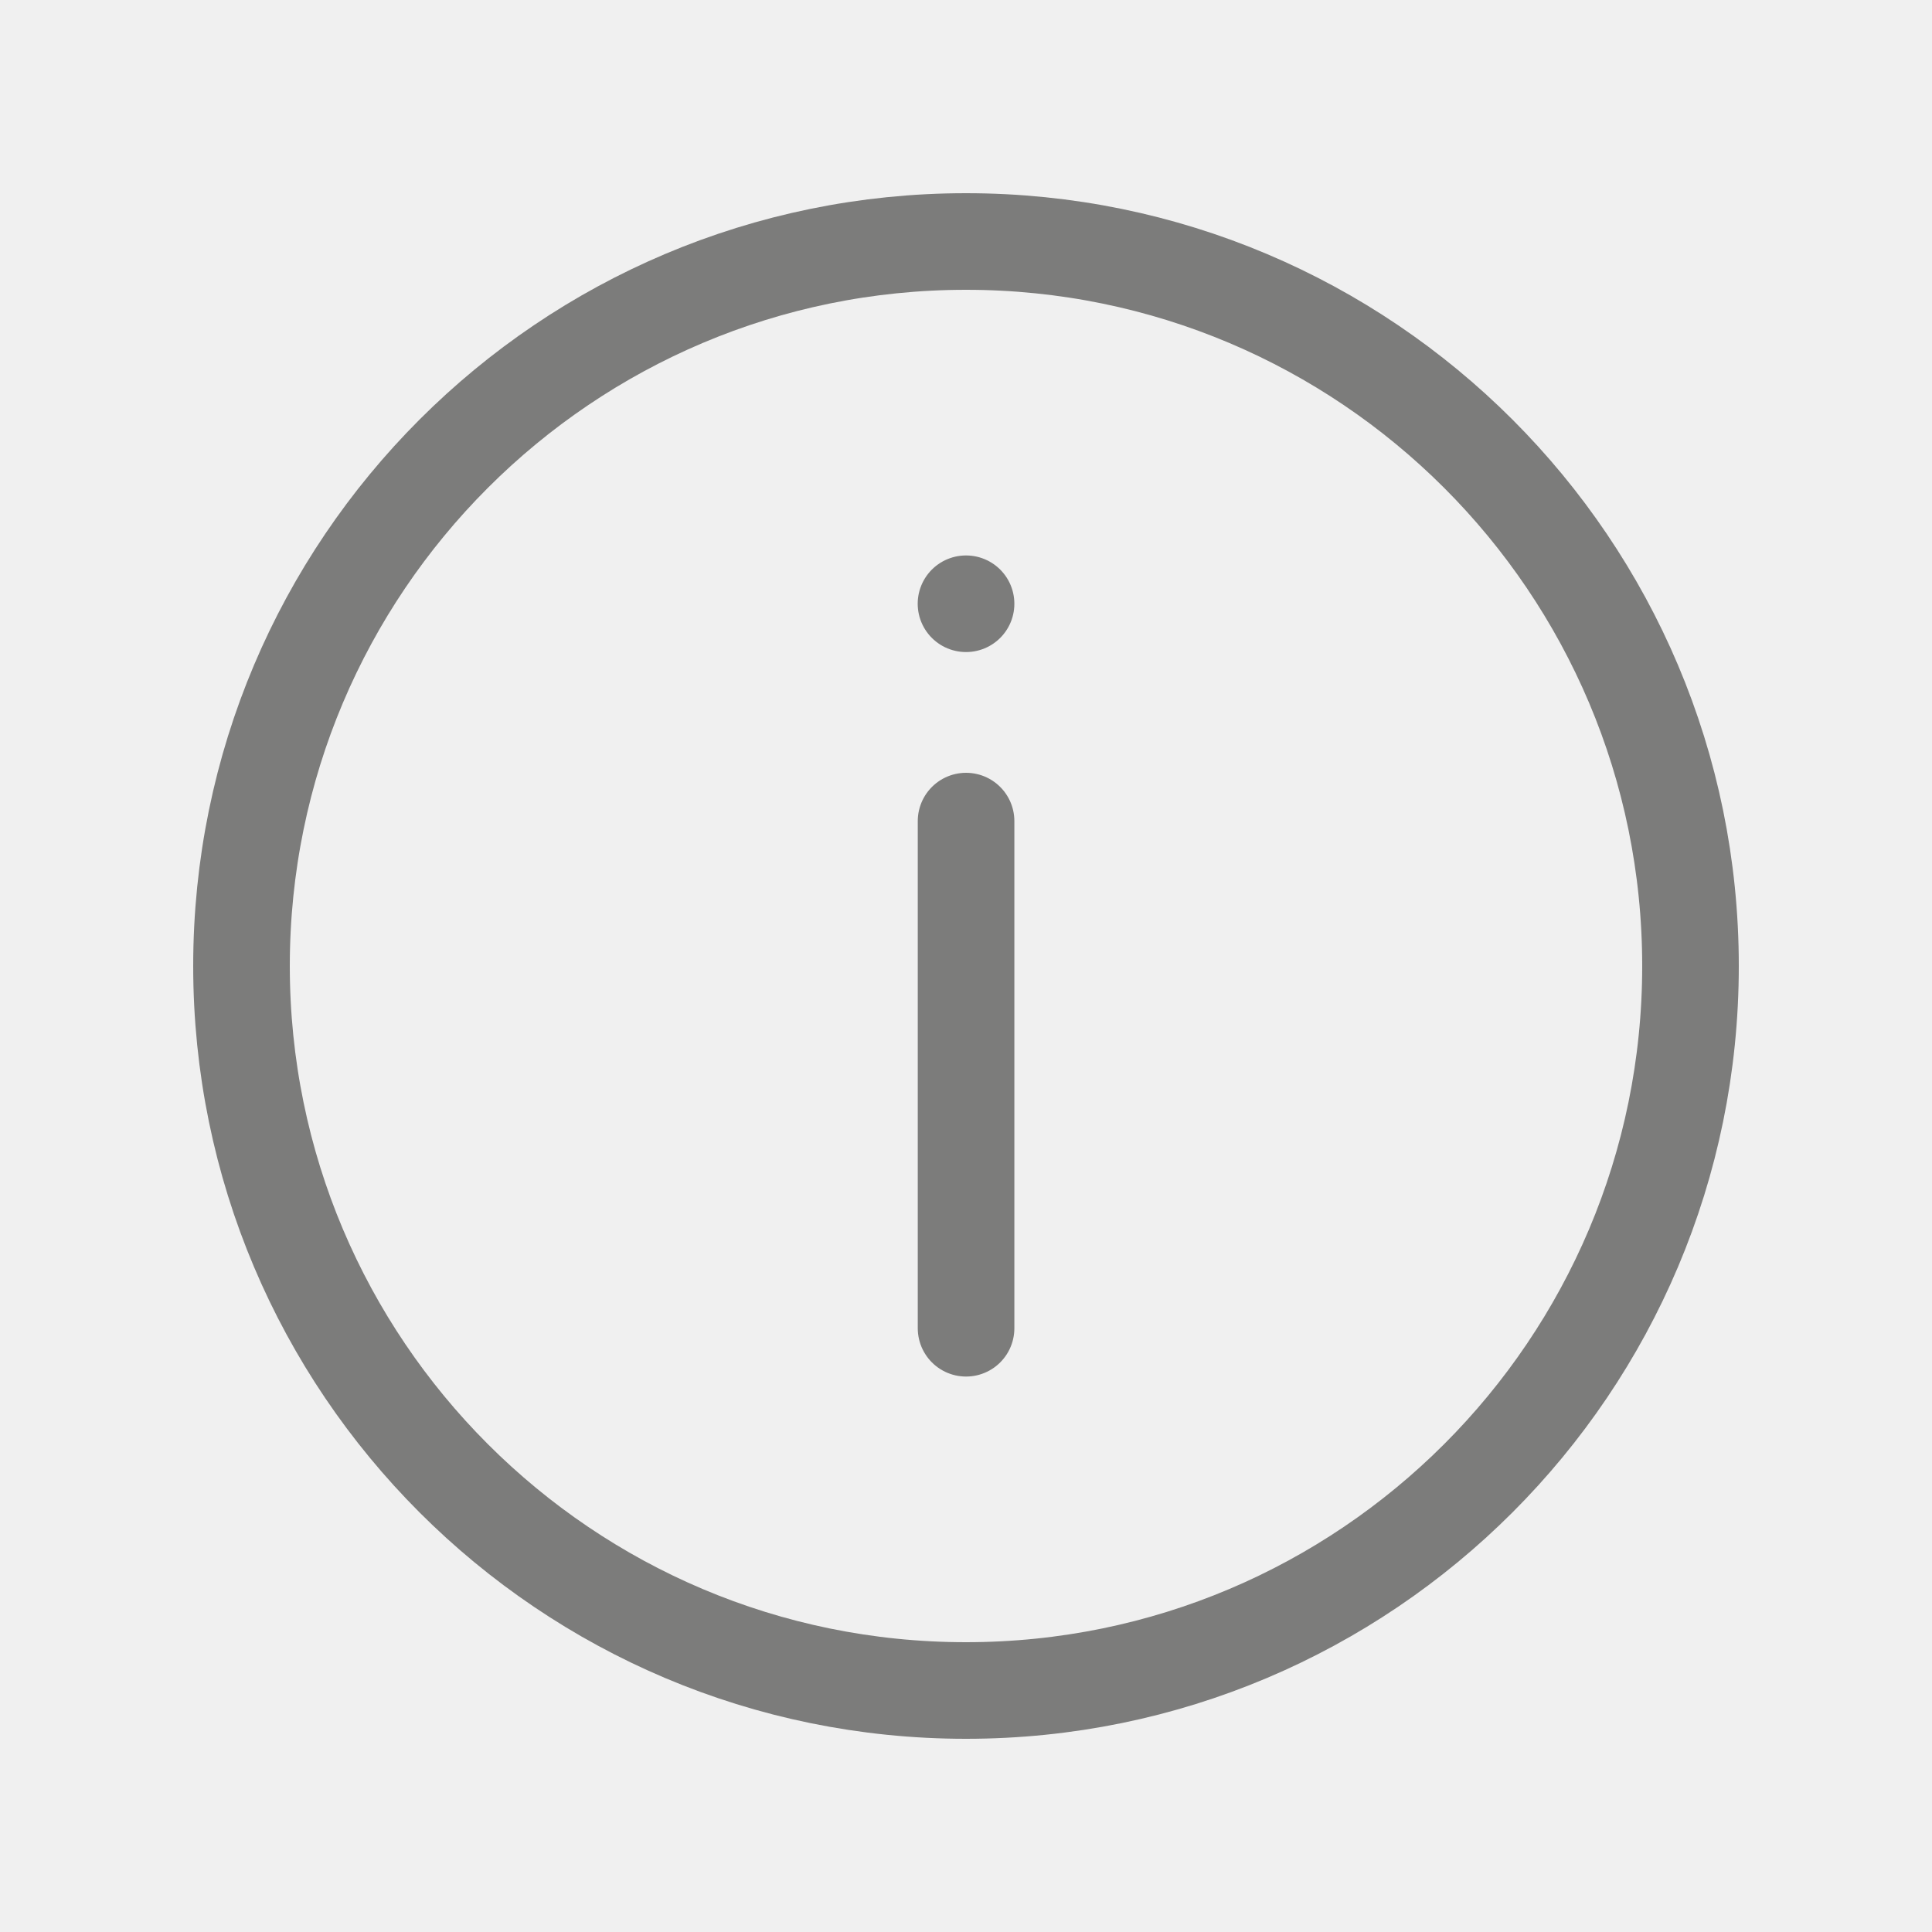
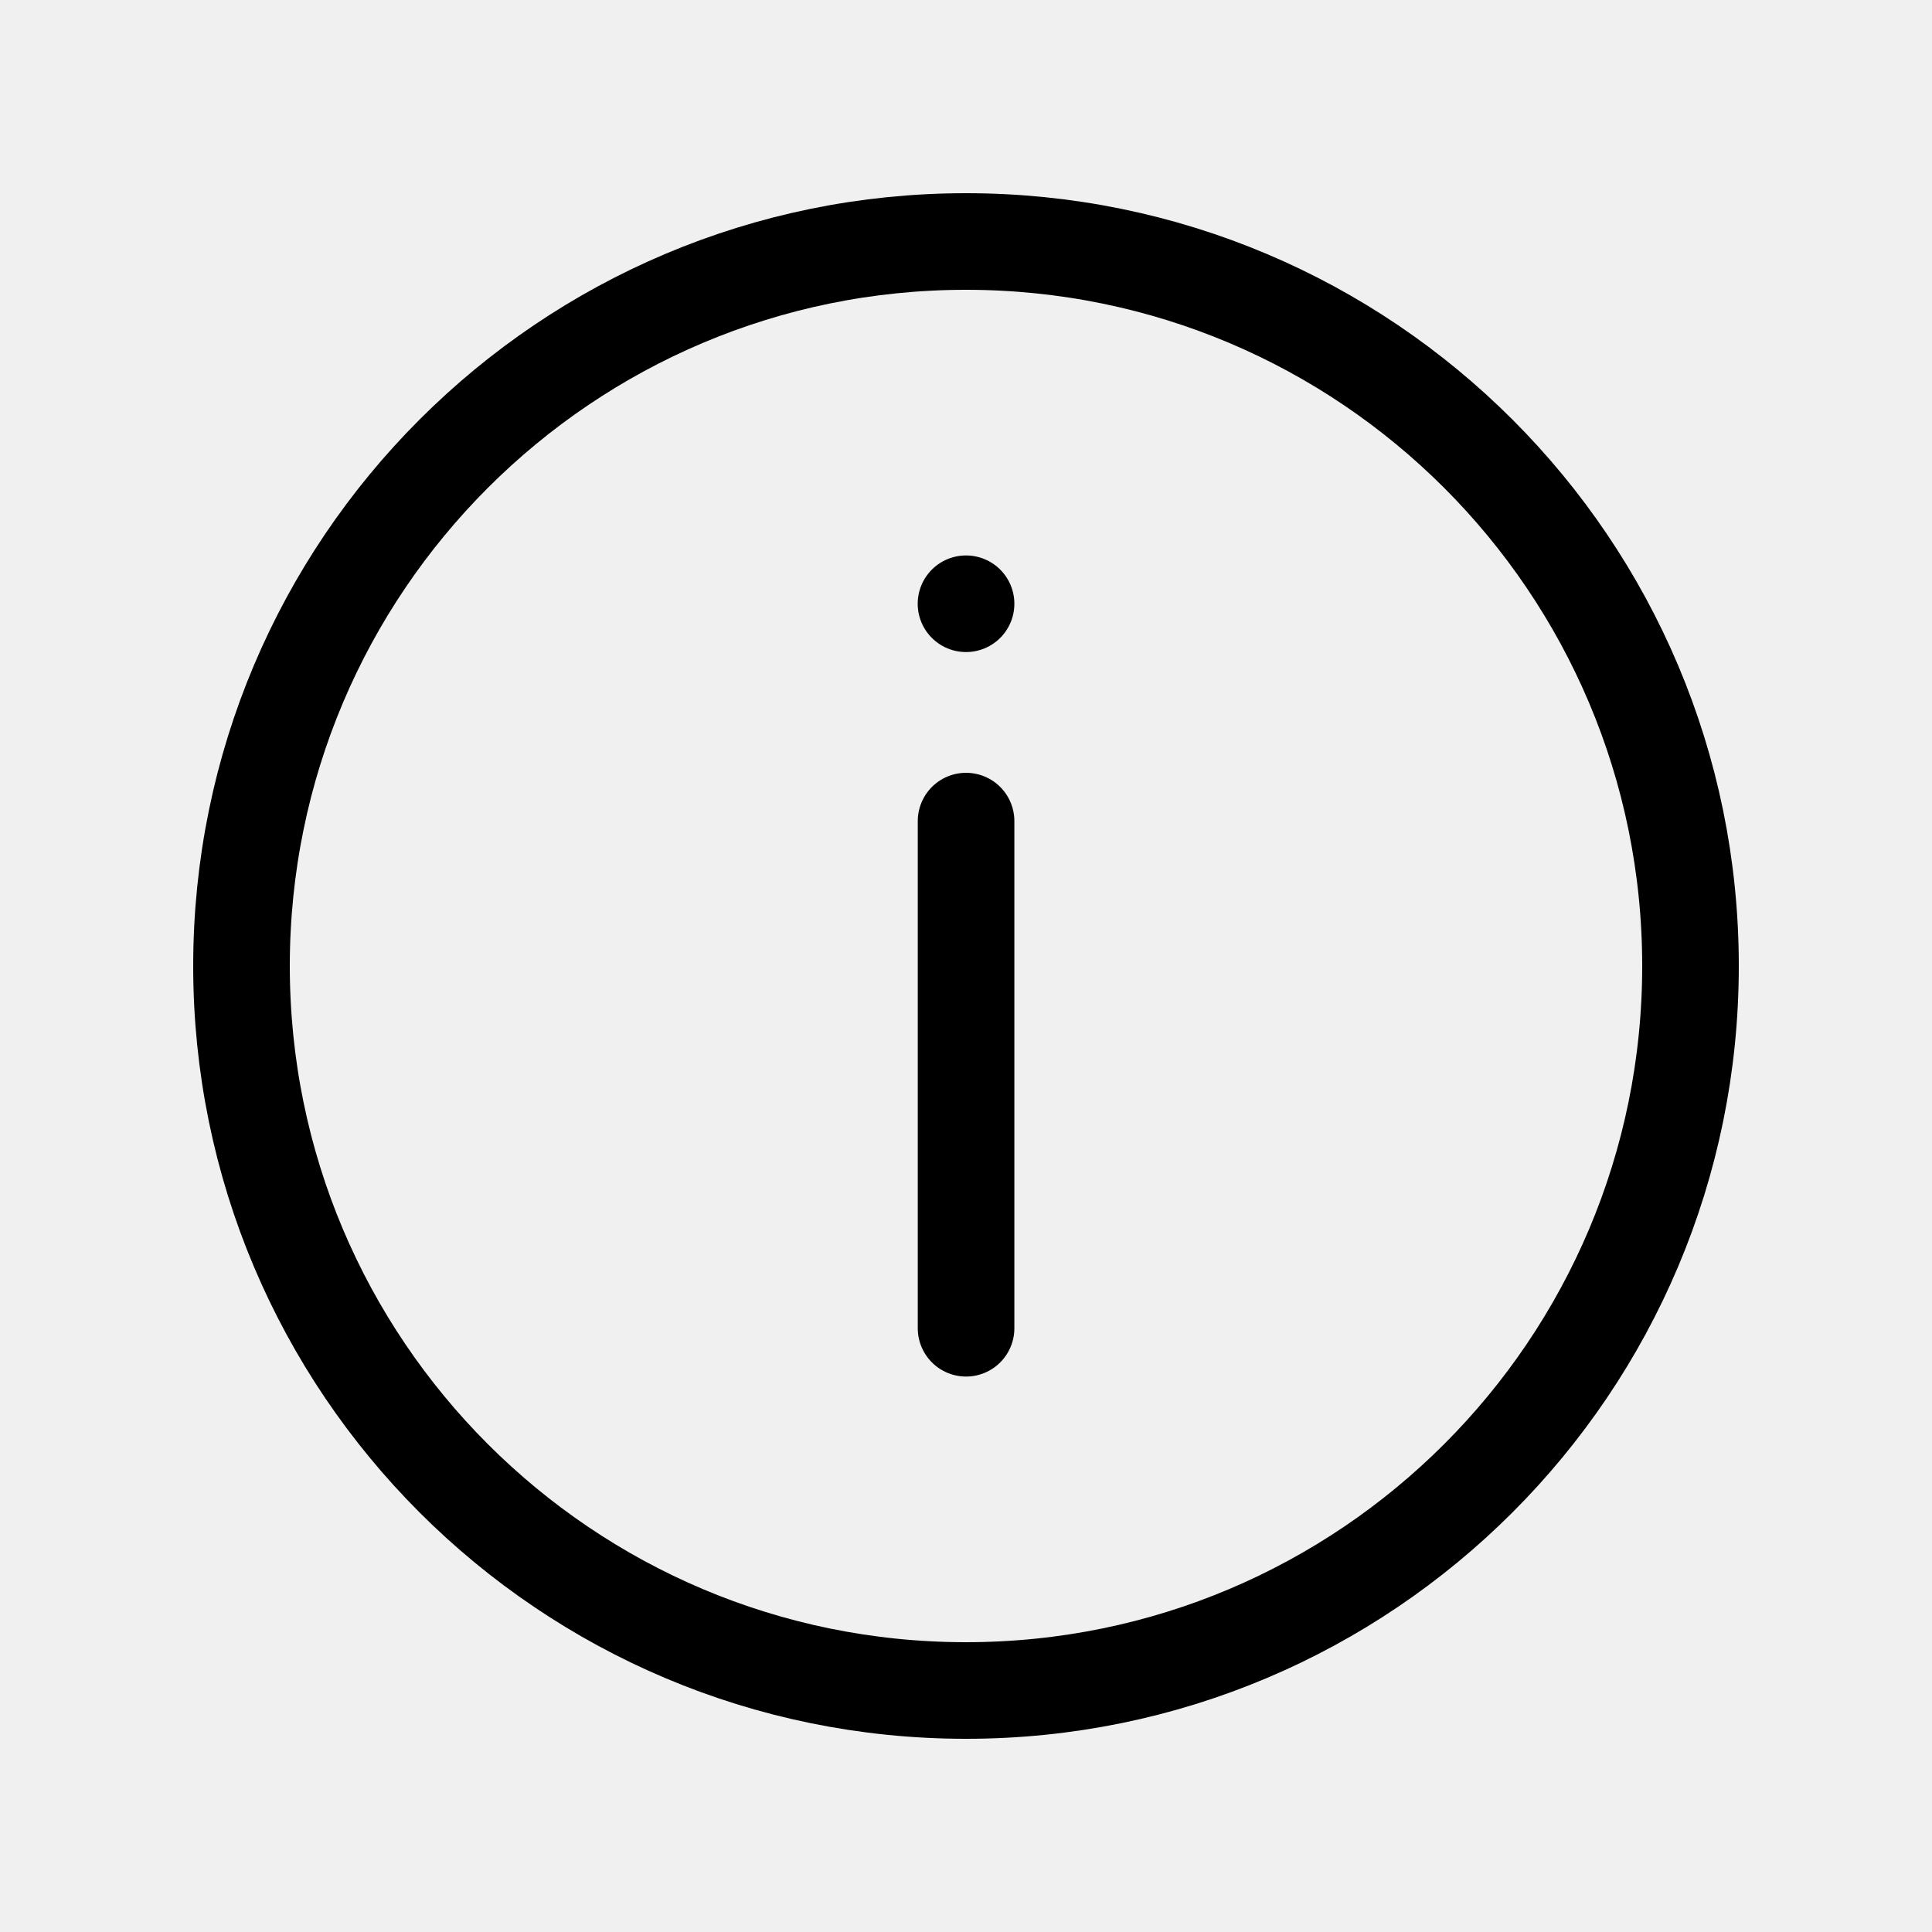
<svg xmlns="http://www.w3.org/2000/svg" width="30" height="30" viewBox="0 0 30 30" fill="none">
  <g clip-path="url(#clip0_4376_2833)">
-     <path d="M15 26.25C21.213 26.25 26.25 21.213 26.25 15C26.25 8.787 21.213 3.75 15 3.75C8.787 3.75 3.75 8.787 3.75 15C3.75 21.213 8.787 26.25 15 26.25Z" stroke="#7C7C7B" stroke-width="1.5" stroke-linecap="round" stroke-linejoin="round" />
-     <path d="M15.001 20.625L15.001 12.75" stroke="#7C7C7B" stroke-width="1.5" stroke-linecap="round" stroke-linejoin="round" />
-     <path d="M15.001 9.375L15 9.375" stroke="#7C7C7B" stroke-width="1.5" stroke-linecap="round" stroke-linejoin="round" />
+     <path d="M15 26.25C21.213 26.25 26.25 21.213 26.25 15C26.25 8.787 21.213 3.75 15 3.75C8.787 3.75 3.75 8.787 3.75 15C3.75 21.213 8.787 26.25 15 26.25Z" stroke="currentColor" stroke-width="1.5" stroke-linecap="round" stroke-linejoin="round" />
+     <path d="M15.001 20.625L15.001 12.75" stroke="currentColor" stroke-width="1.5" stroke-linecap="round" stroke-linejoin="round" />
+     <path d="M15.001 9.375L15 9.375" stroke="currentColor" stroke-width="1.5" stroke-linecap="round" stroke-linejoin="round" />
  </g>
  <defs>
    <clipPath id="clip0_4376_2833">
      <rect width="30" height="30" fill="white" />
    </clipPath>
  </defs>
</svg>
